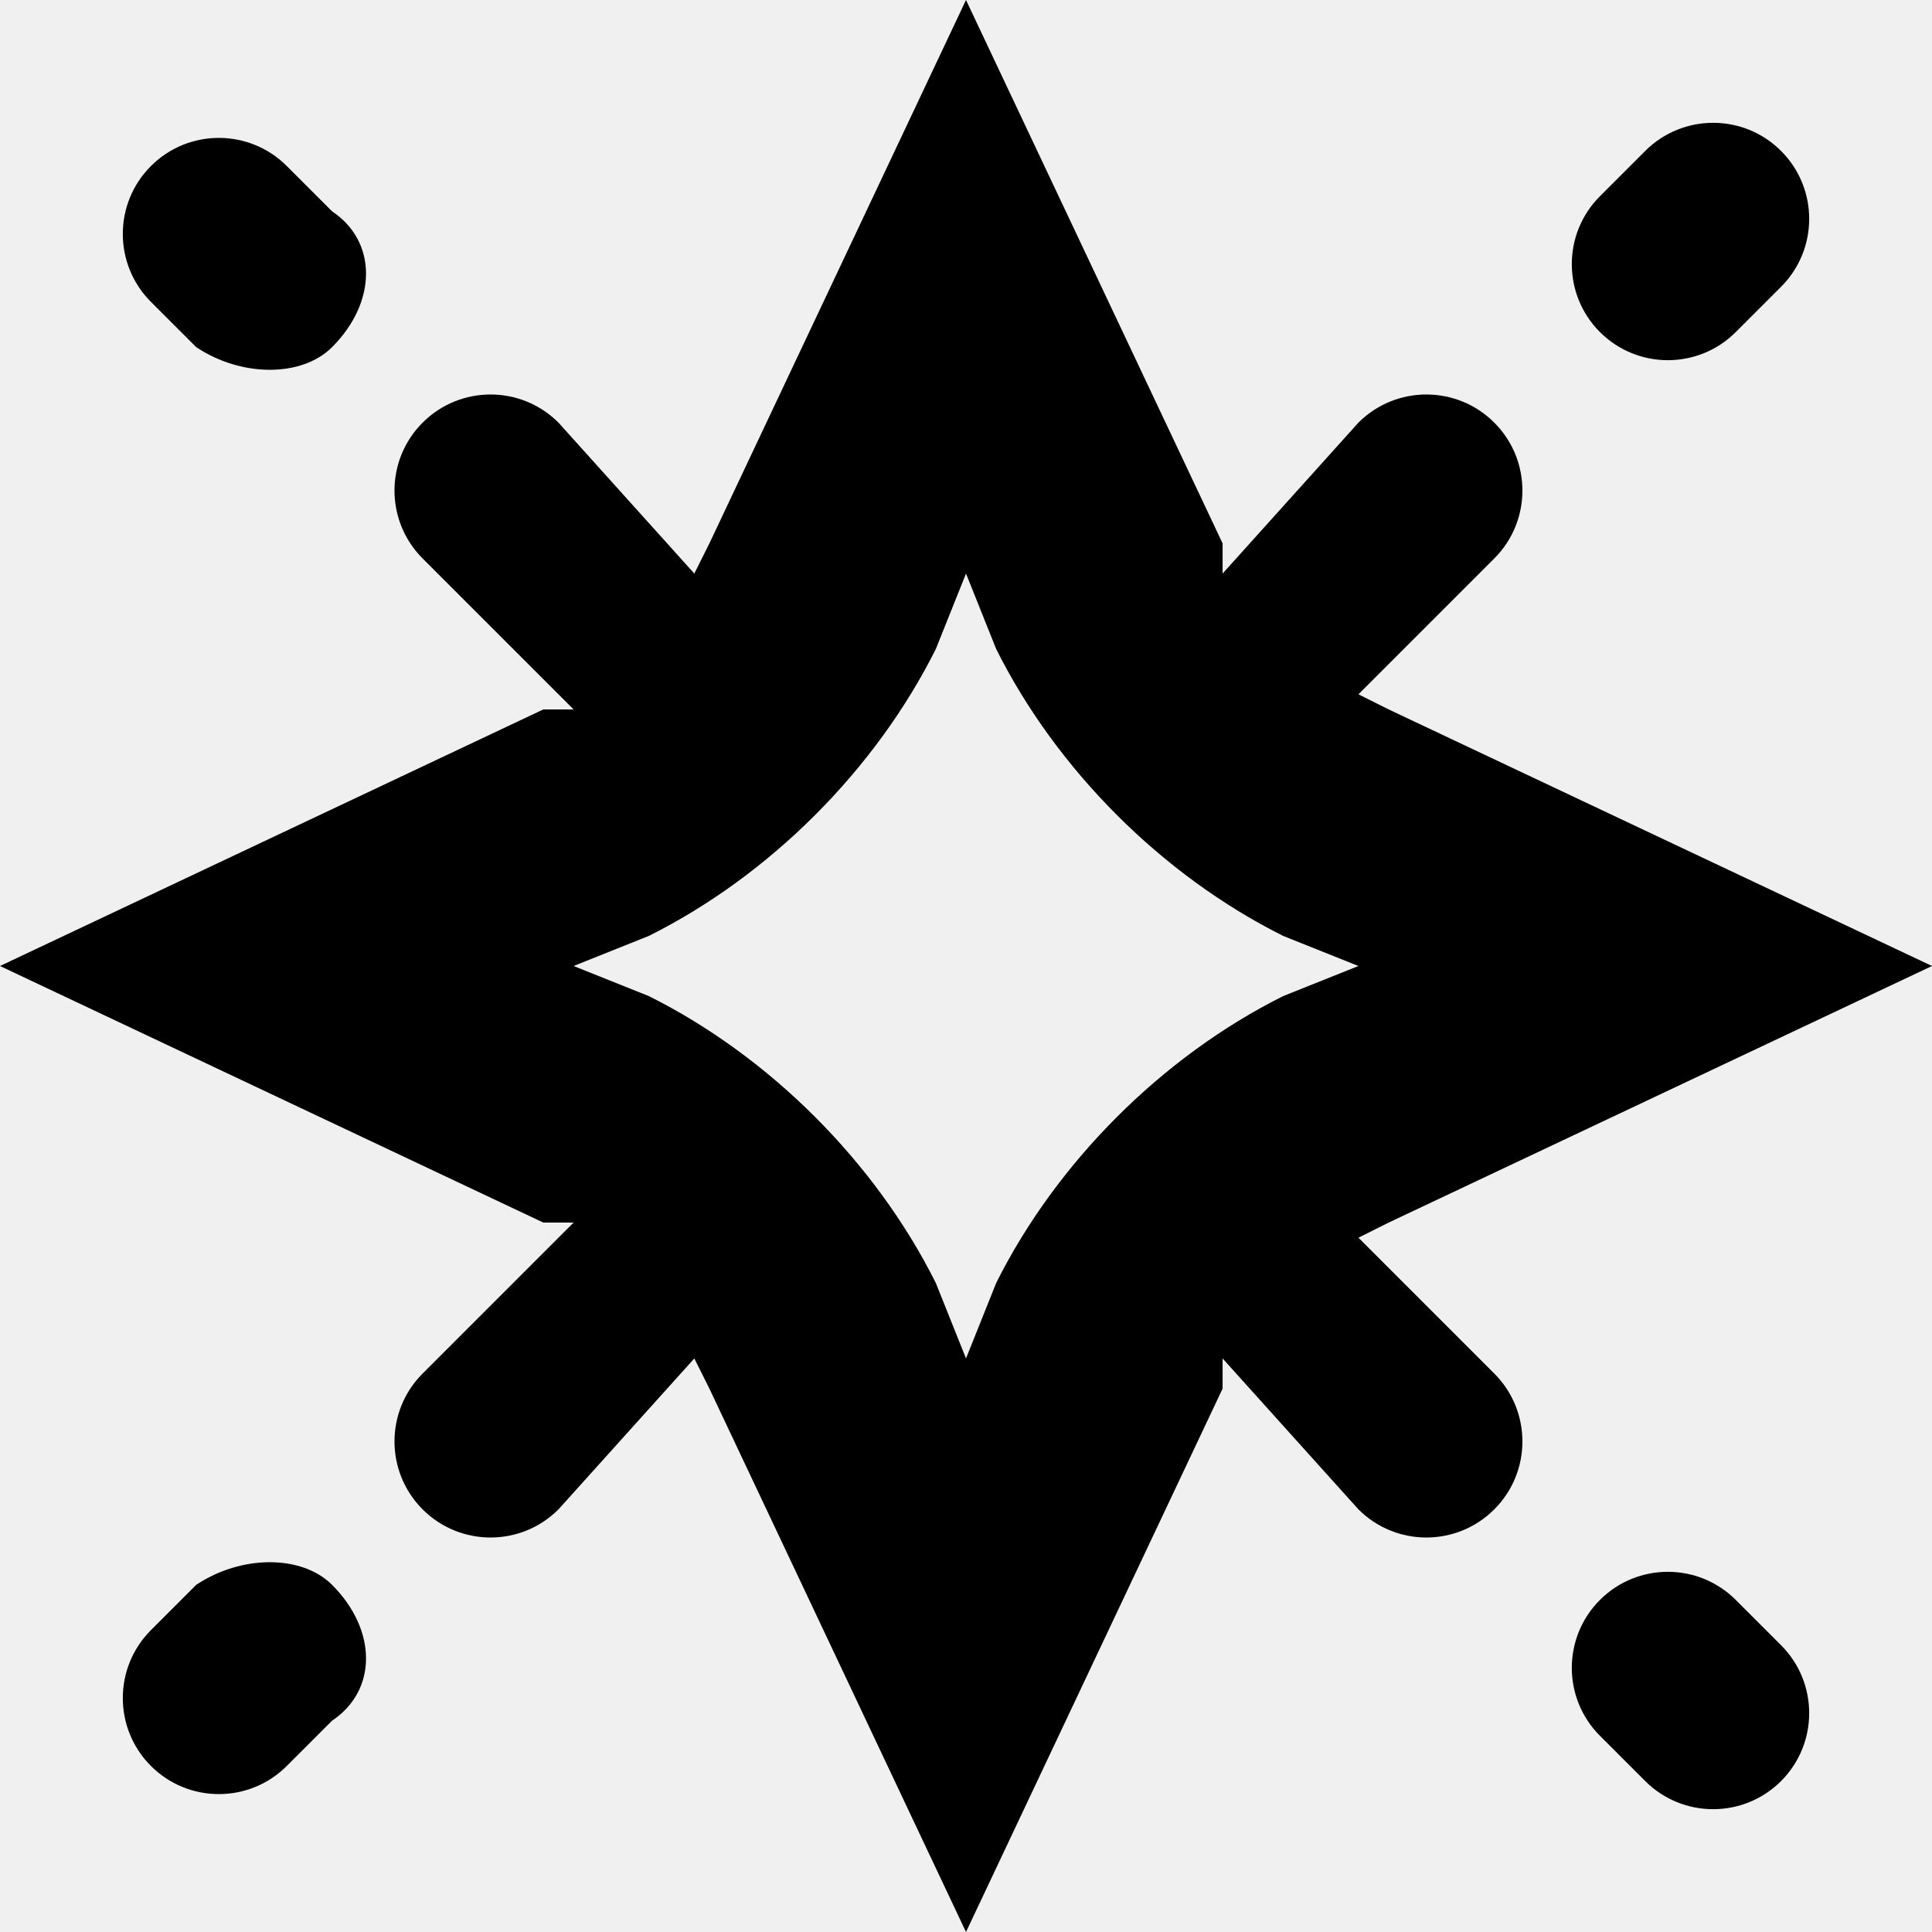
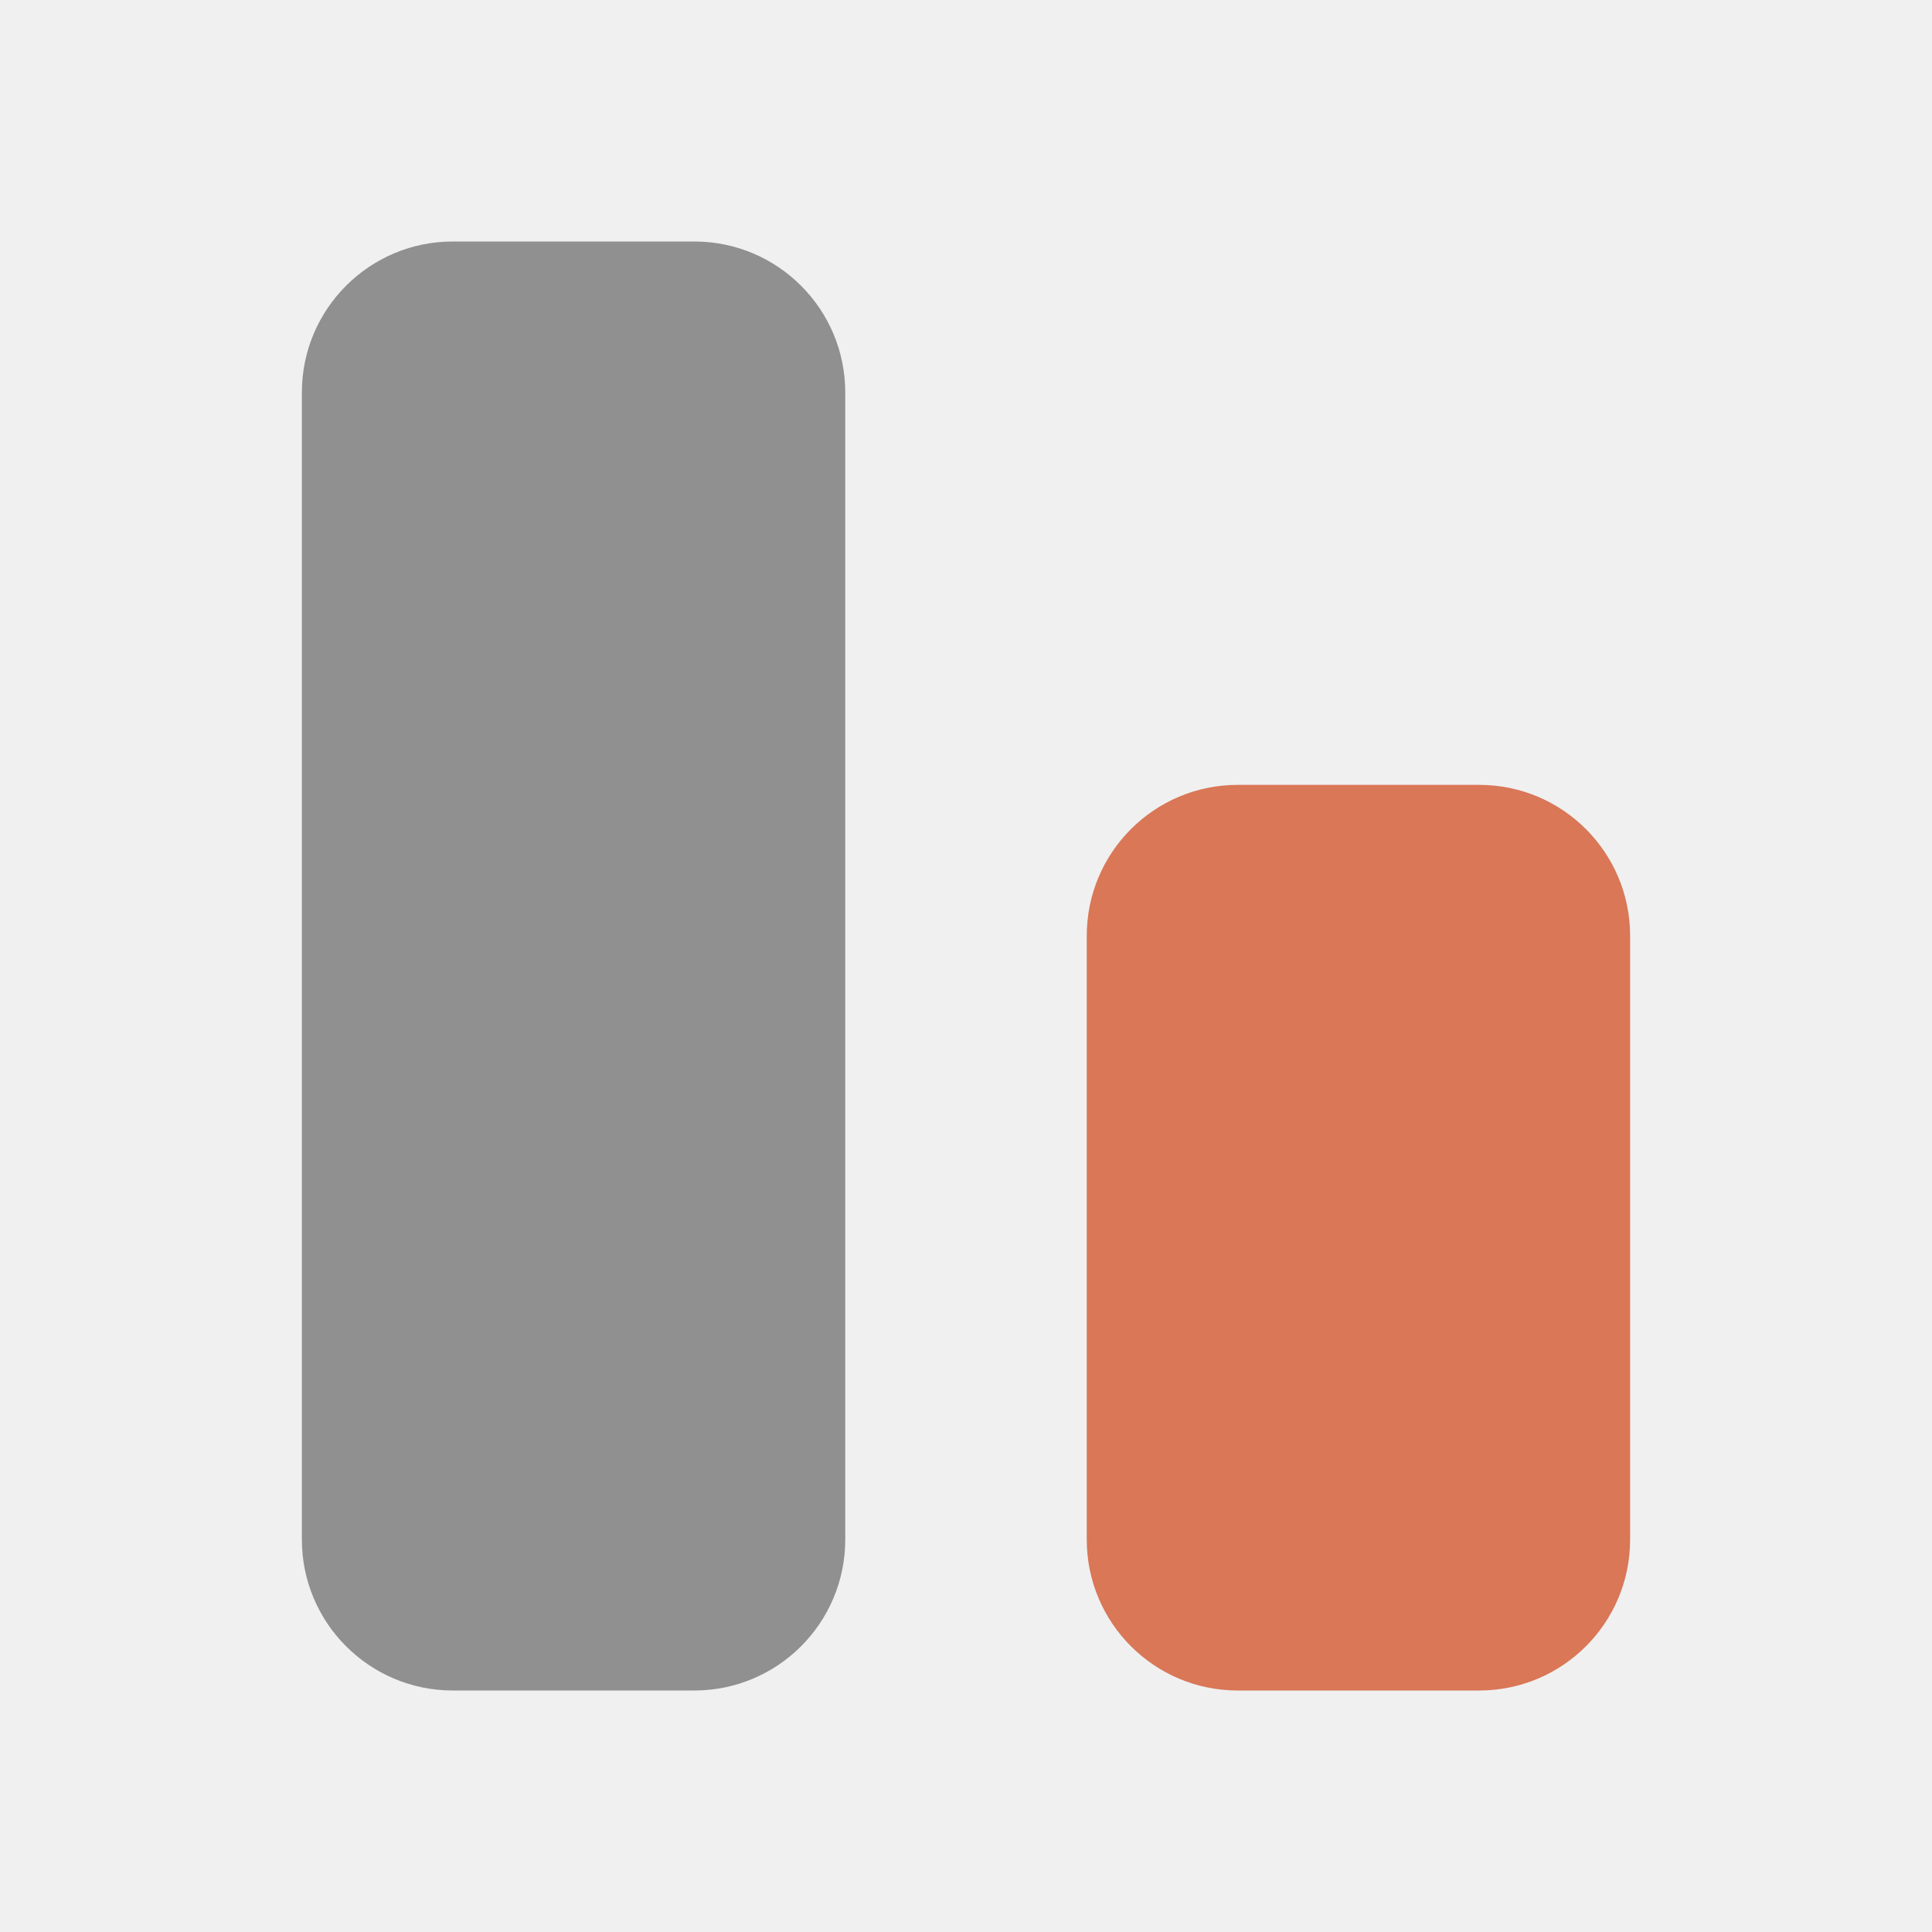
- <svg xmlns="http://www.w3.org/2000/svg" viewBox="0 0 128 128">
-   <path fill-rule="evenodd" d="M81 36 64 0 47 36l-1 2-9-10a6 6 0 0 0-9 9l10 10h-2L0 64l36 17h2L28 91a6 6 0 1 0 9 9l9-10 1 2 17 36 17-36v-2l9 10a6 6 0 1 0 9-9l-9-9 2-1 36-17-36-17-2-1 9-9a6 6 0 1 0-9-9l-9 10v-2Zm-17 2-2 5c-4 8-11 15-19 19l-5 2 5 2c8 4 15 11 19 19l2 5 2-5c4-8 11-15 19-19l5-2-5-2c-8-4-15-11-19-19l-2-5Z" clip-rule="evenodd" />
-   <path d="M118 19a6 6 0 0 0-9-9l-3 3a6 6 0 1 0 9 9l3-3Zm-96 4c-2 2-6 2-9 0l-3-3a6 6 0 1 1 9-9l3 3c3 2 3 6 0 9Zm0 82c-2-2-6-2-9 0l-3 3a6 6 0 1 0 9 9l3-3c3-2 3-6 0-9Zm96 4a6 6 0 0 1-9 9l-3-3a6 6 0 1 1 9-9l3 3Z" />
-   <style>path{fill:#000}@media (prefers-color-scheme:dark){path{fill:#fff}}</style>
+ <svg xmlns="http://www.w3.org/2000/svg" viewBox="0 0 32 32">
+   <rect class="before" x="5" y="4" width="9" height="24" rx="2.5" />
+   <rect x="18" y="13" width="9" height="15" rx="2.5" fill="#d97757" />
+   <style>.before{fill:#000;fill-opacity:.4}@media (prefers-color-scheme:dark){.before{fill:#fff}}</style>
</svg>
